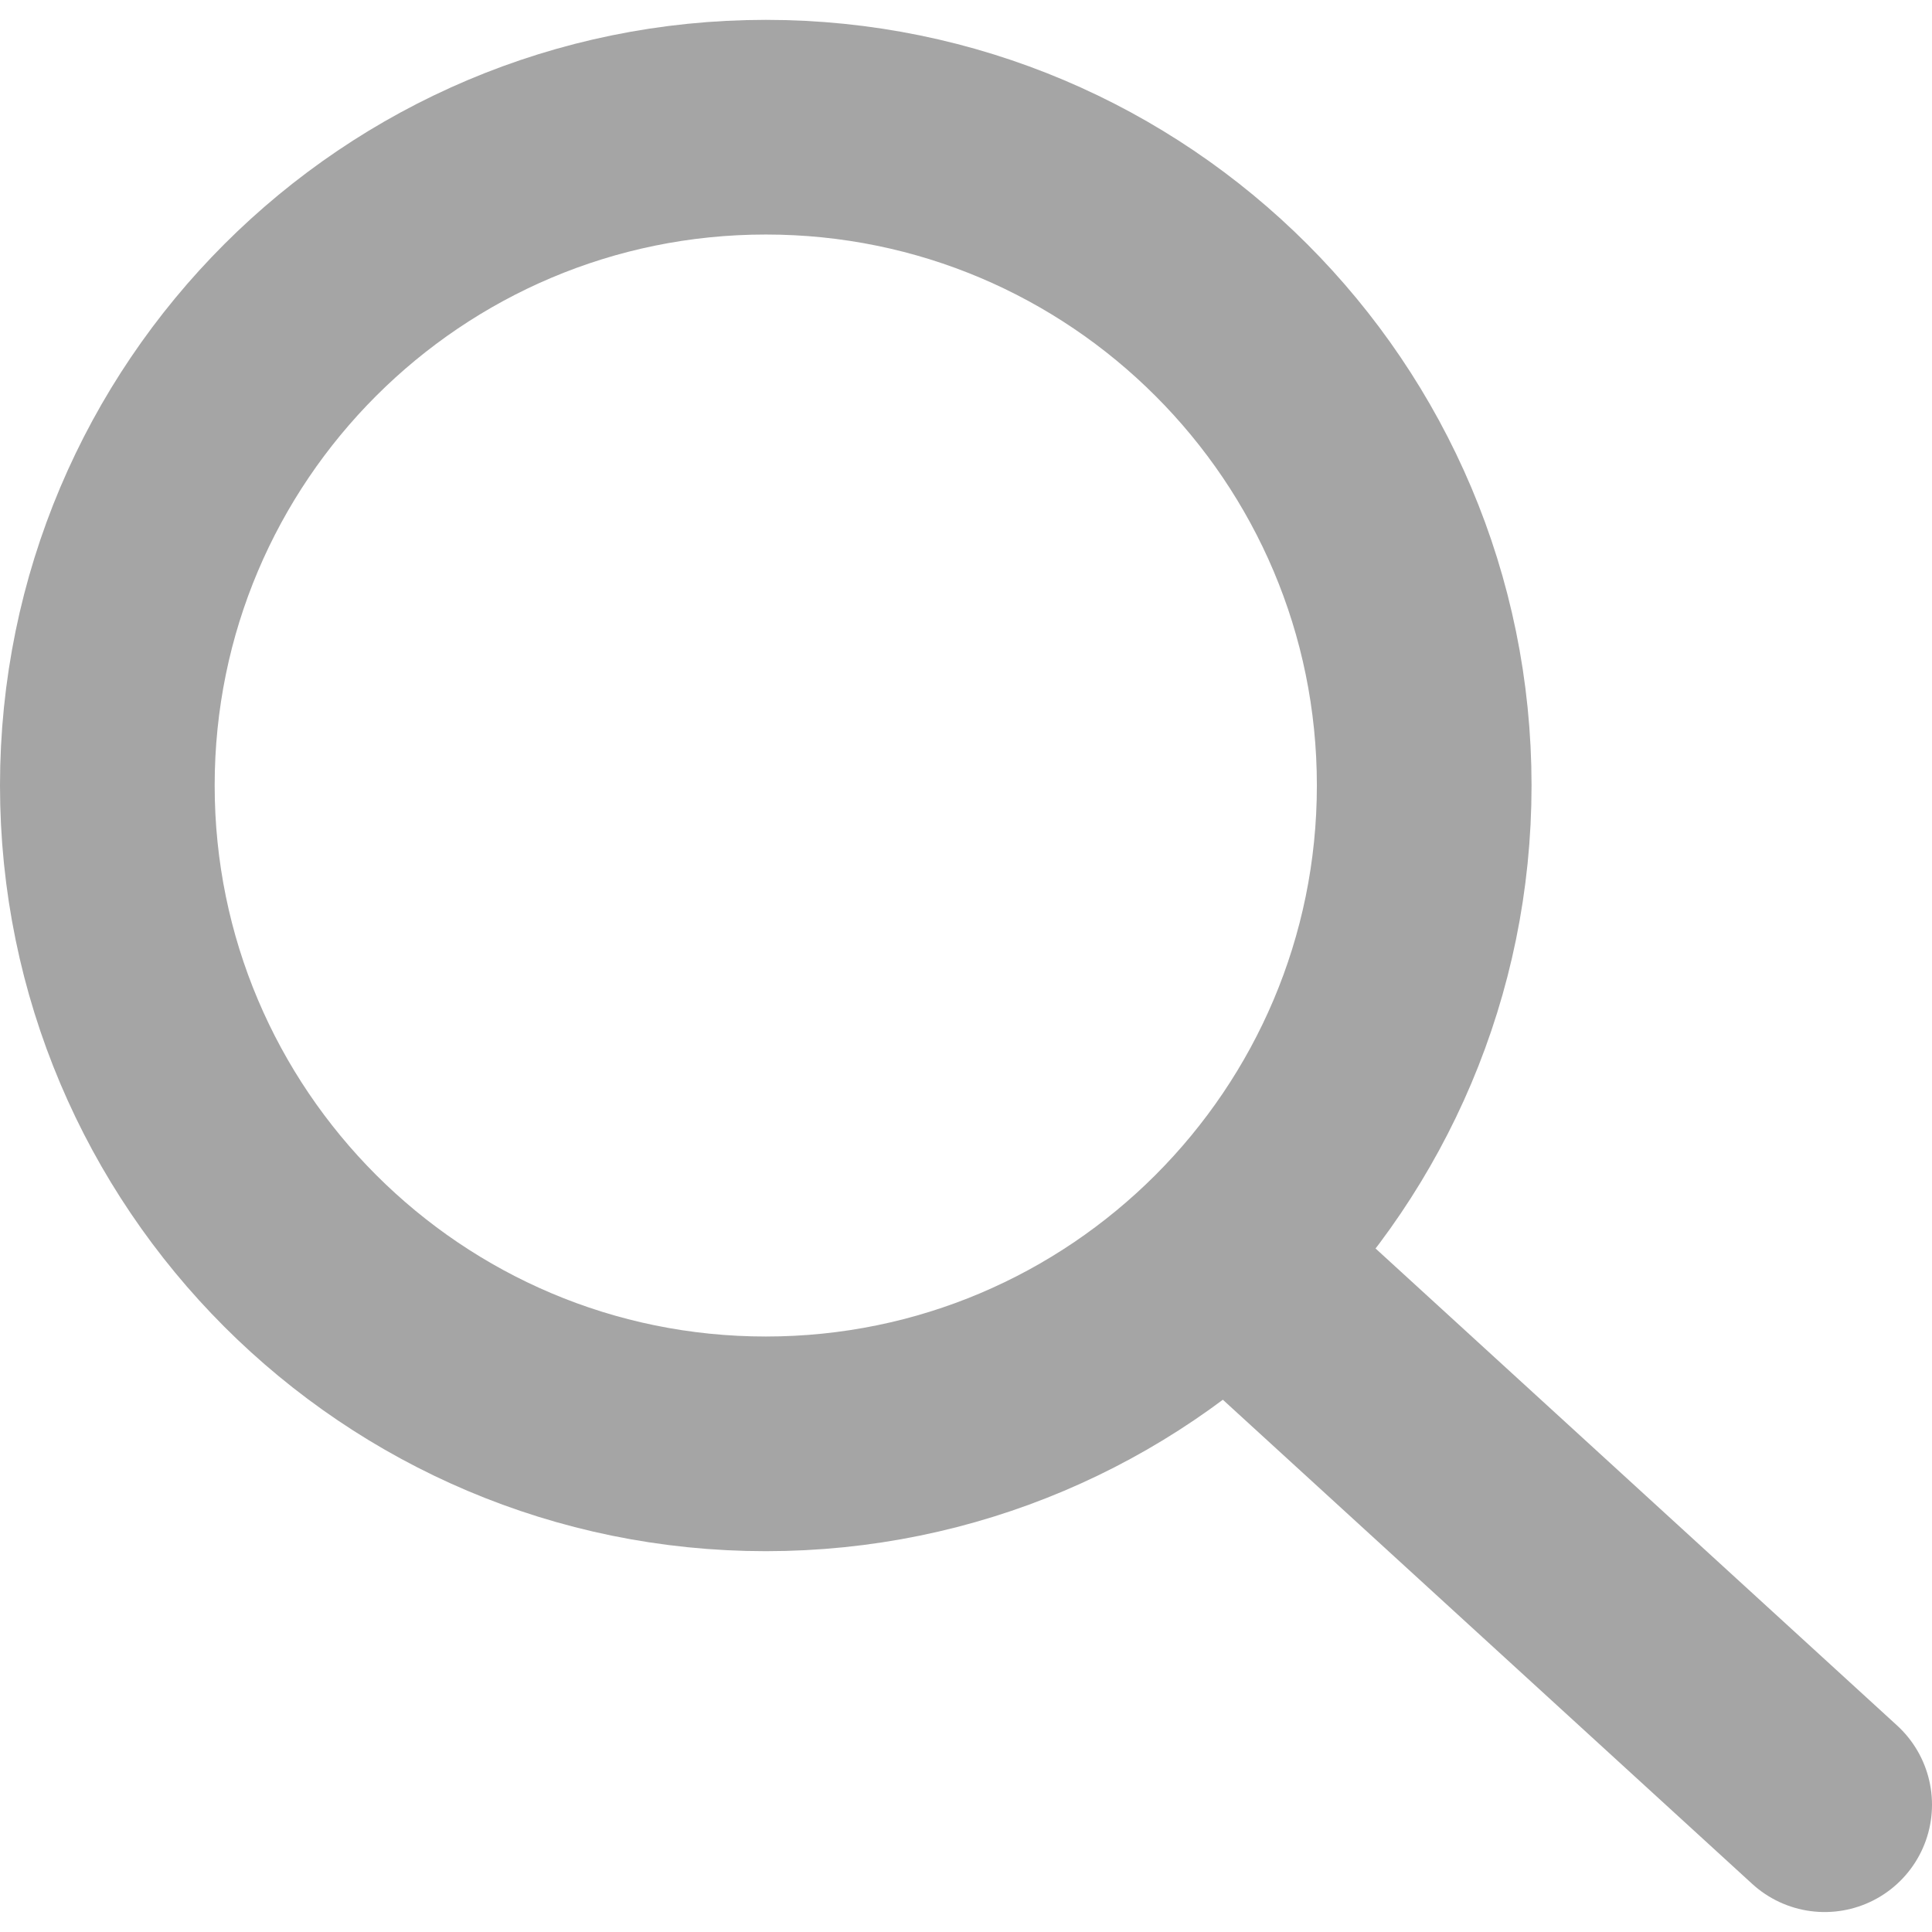
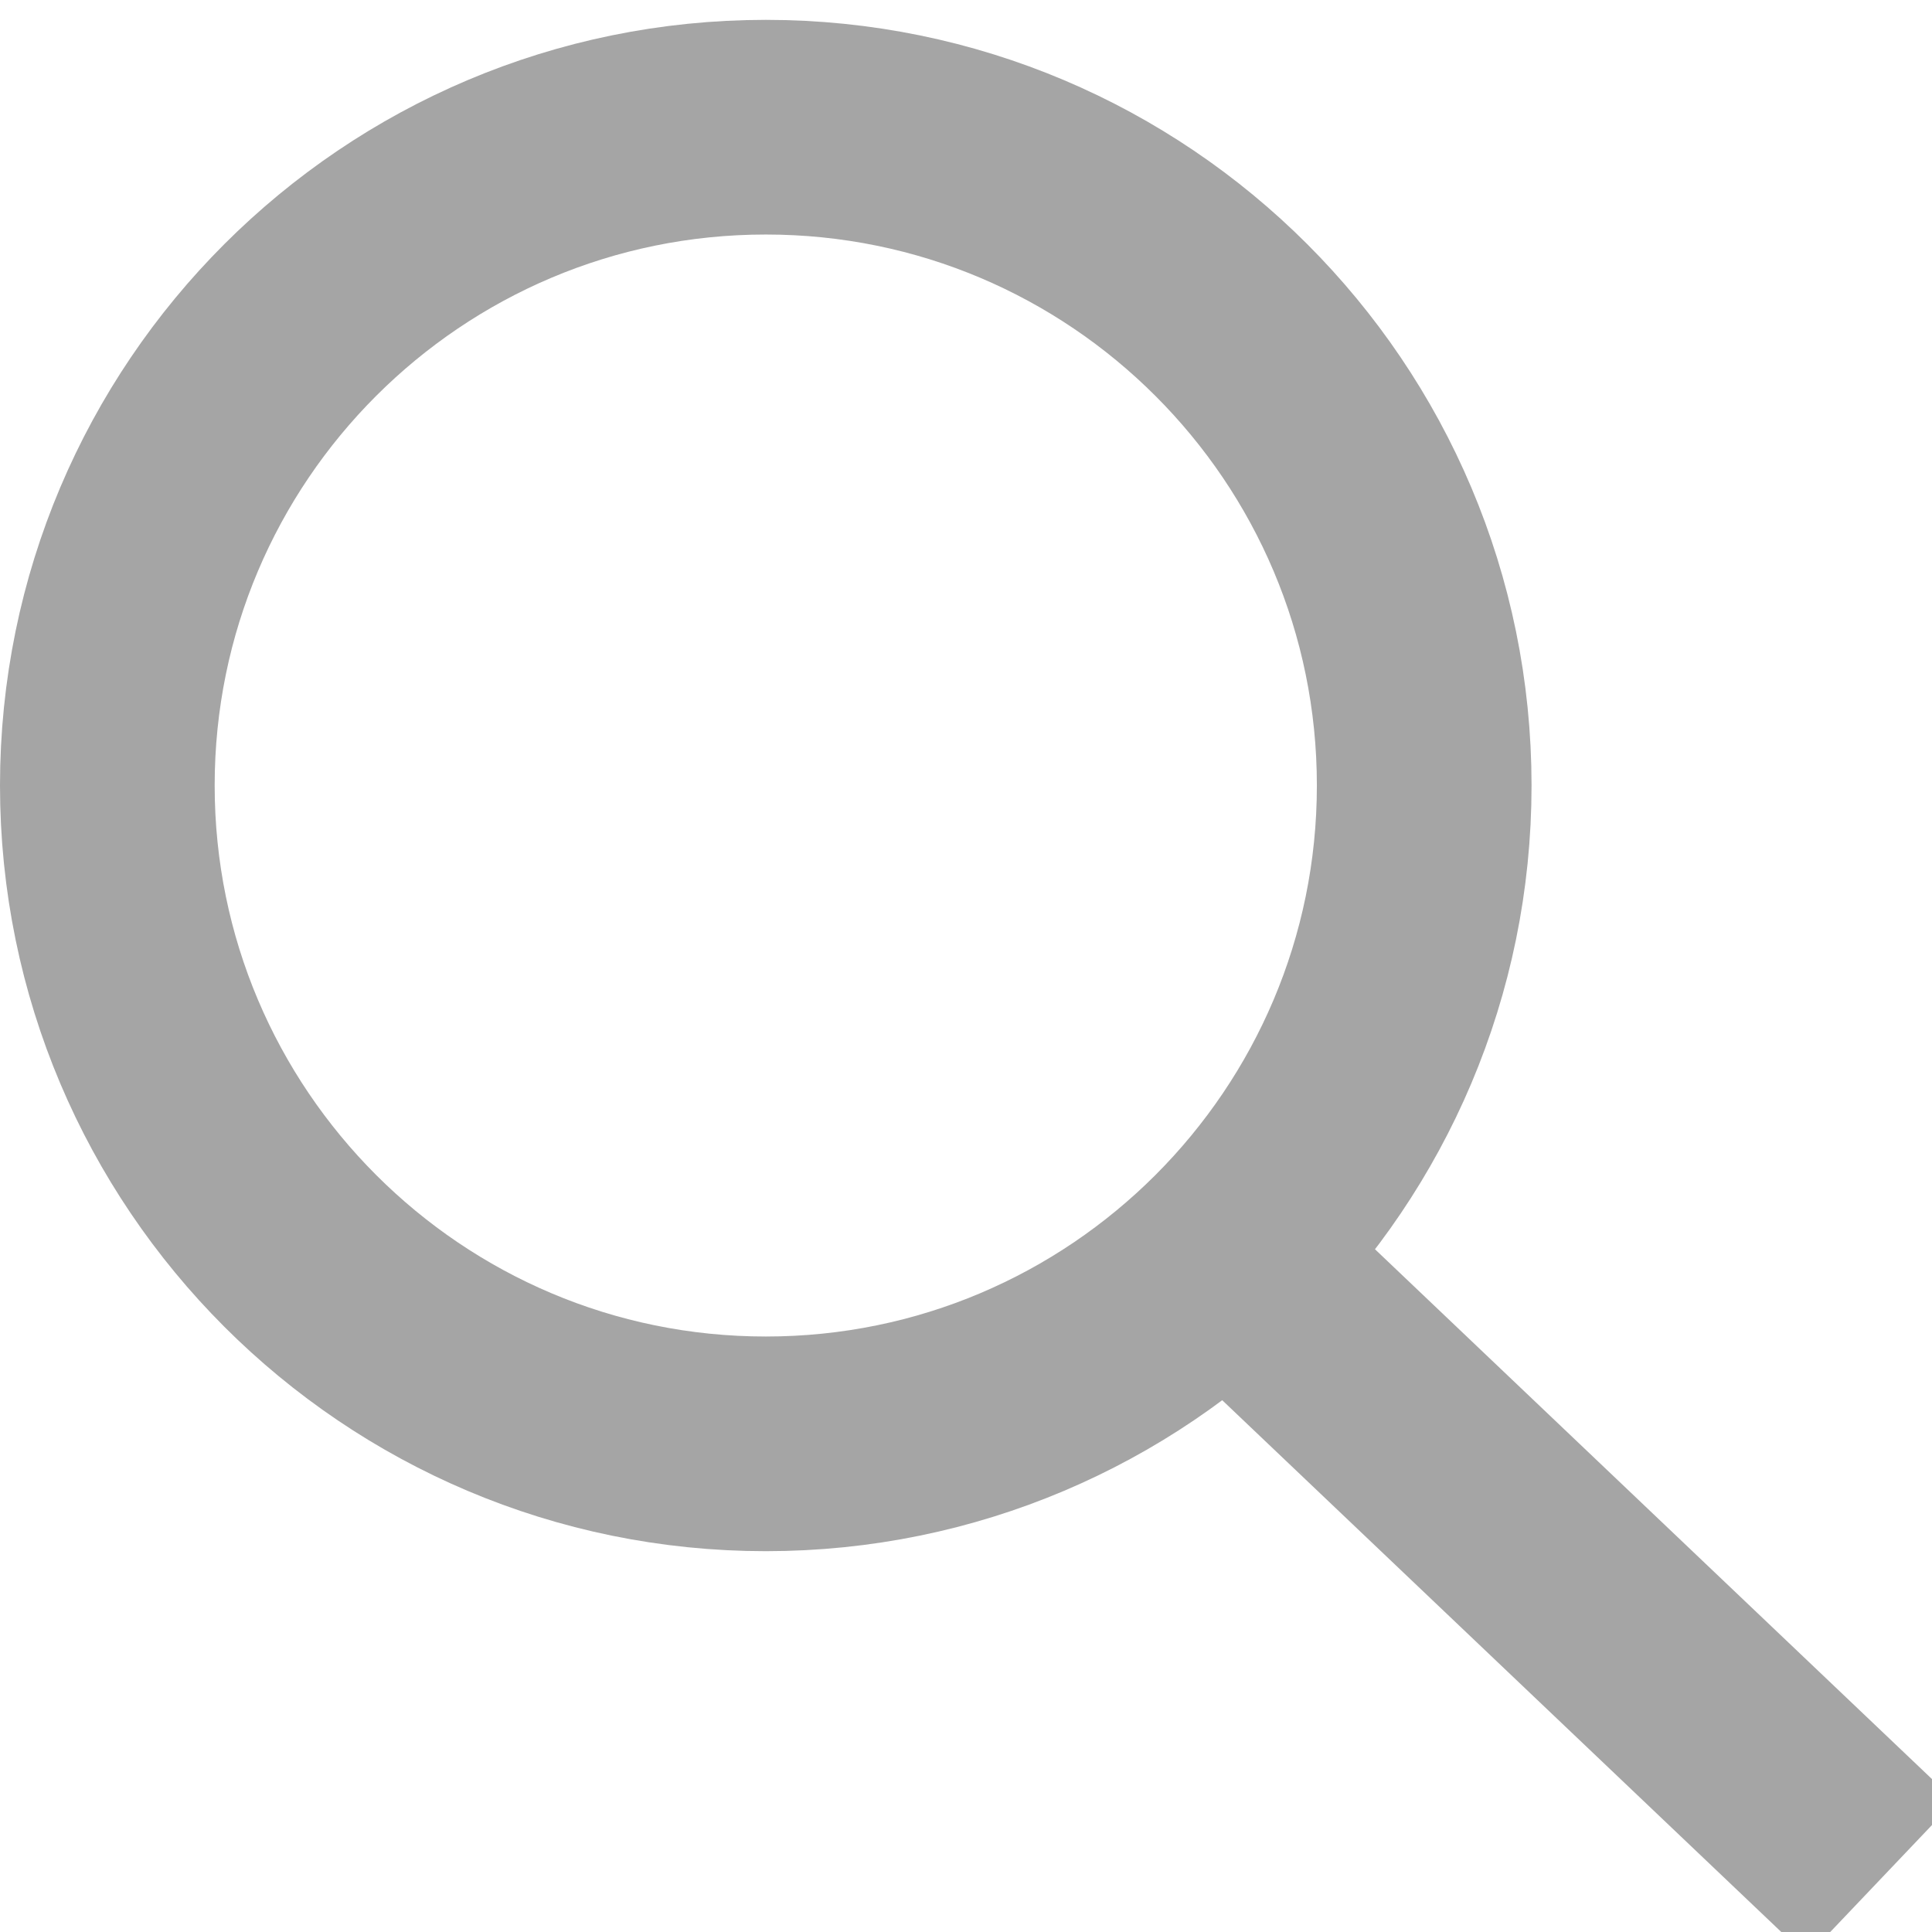
<svg xmlns="http://www.w3.org/2000/svg" version="1.1" id="Layer_1" x="0px" y="0px" width="18px" height="18px" viewBox="0 0 18 18" enable-background="new 0 0 18 18" xml:space="preserve">
  <g>
-     <line fill="none" stroke="#A5A5A5" stroke-width="2" stroke-linecap="round" x1="11.8" y1="12.058" x2="17" y2="16.814" />
-     <path fill="none" stroke="#A5A5A5" stroke-width="2" stroke-linecap="round" d="M13.269,7.318c0,3.385-2.747,6.134-6.134,6.134   S1,10.703,1,7.318c0-3.387,2.748-6.133,6.135-6.133S13.269,3.932,13.269,7.318z" />
+     <line fill="none" stroke="#A5A5A5" stroke-width="2" stroke-linecap="square" x1="11.8" y1="12.058" x2="16.8" y2="16.814" />
+     <path fill="none" stroke="#A5A5A5" stroke-width="2" stroke-linecap="square" d="M13.269,7.318c0,3.385-2.747,6.134-6.134,6.134   S1,10.703,1,7.318c0-3.387,2.748-6.133,6.135-6.133S13.269,3.932,13.269,7.318z" />
  </g>
</svg>
